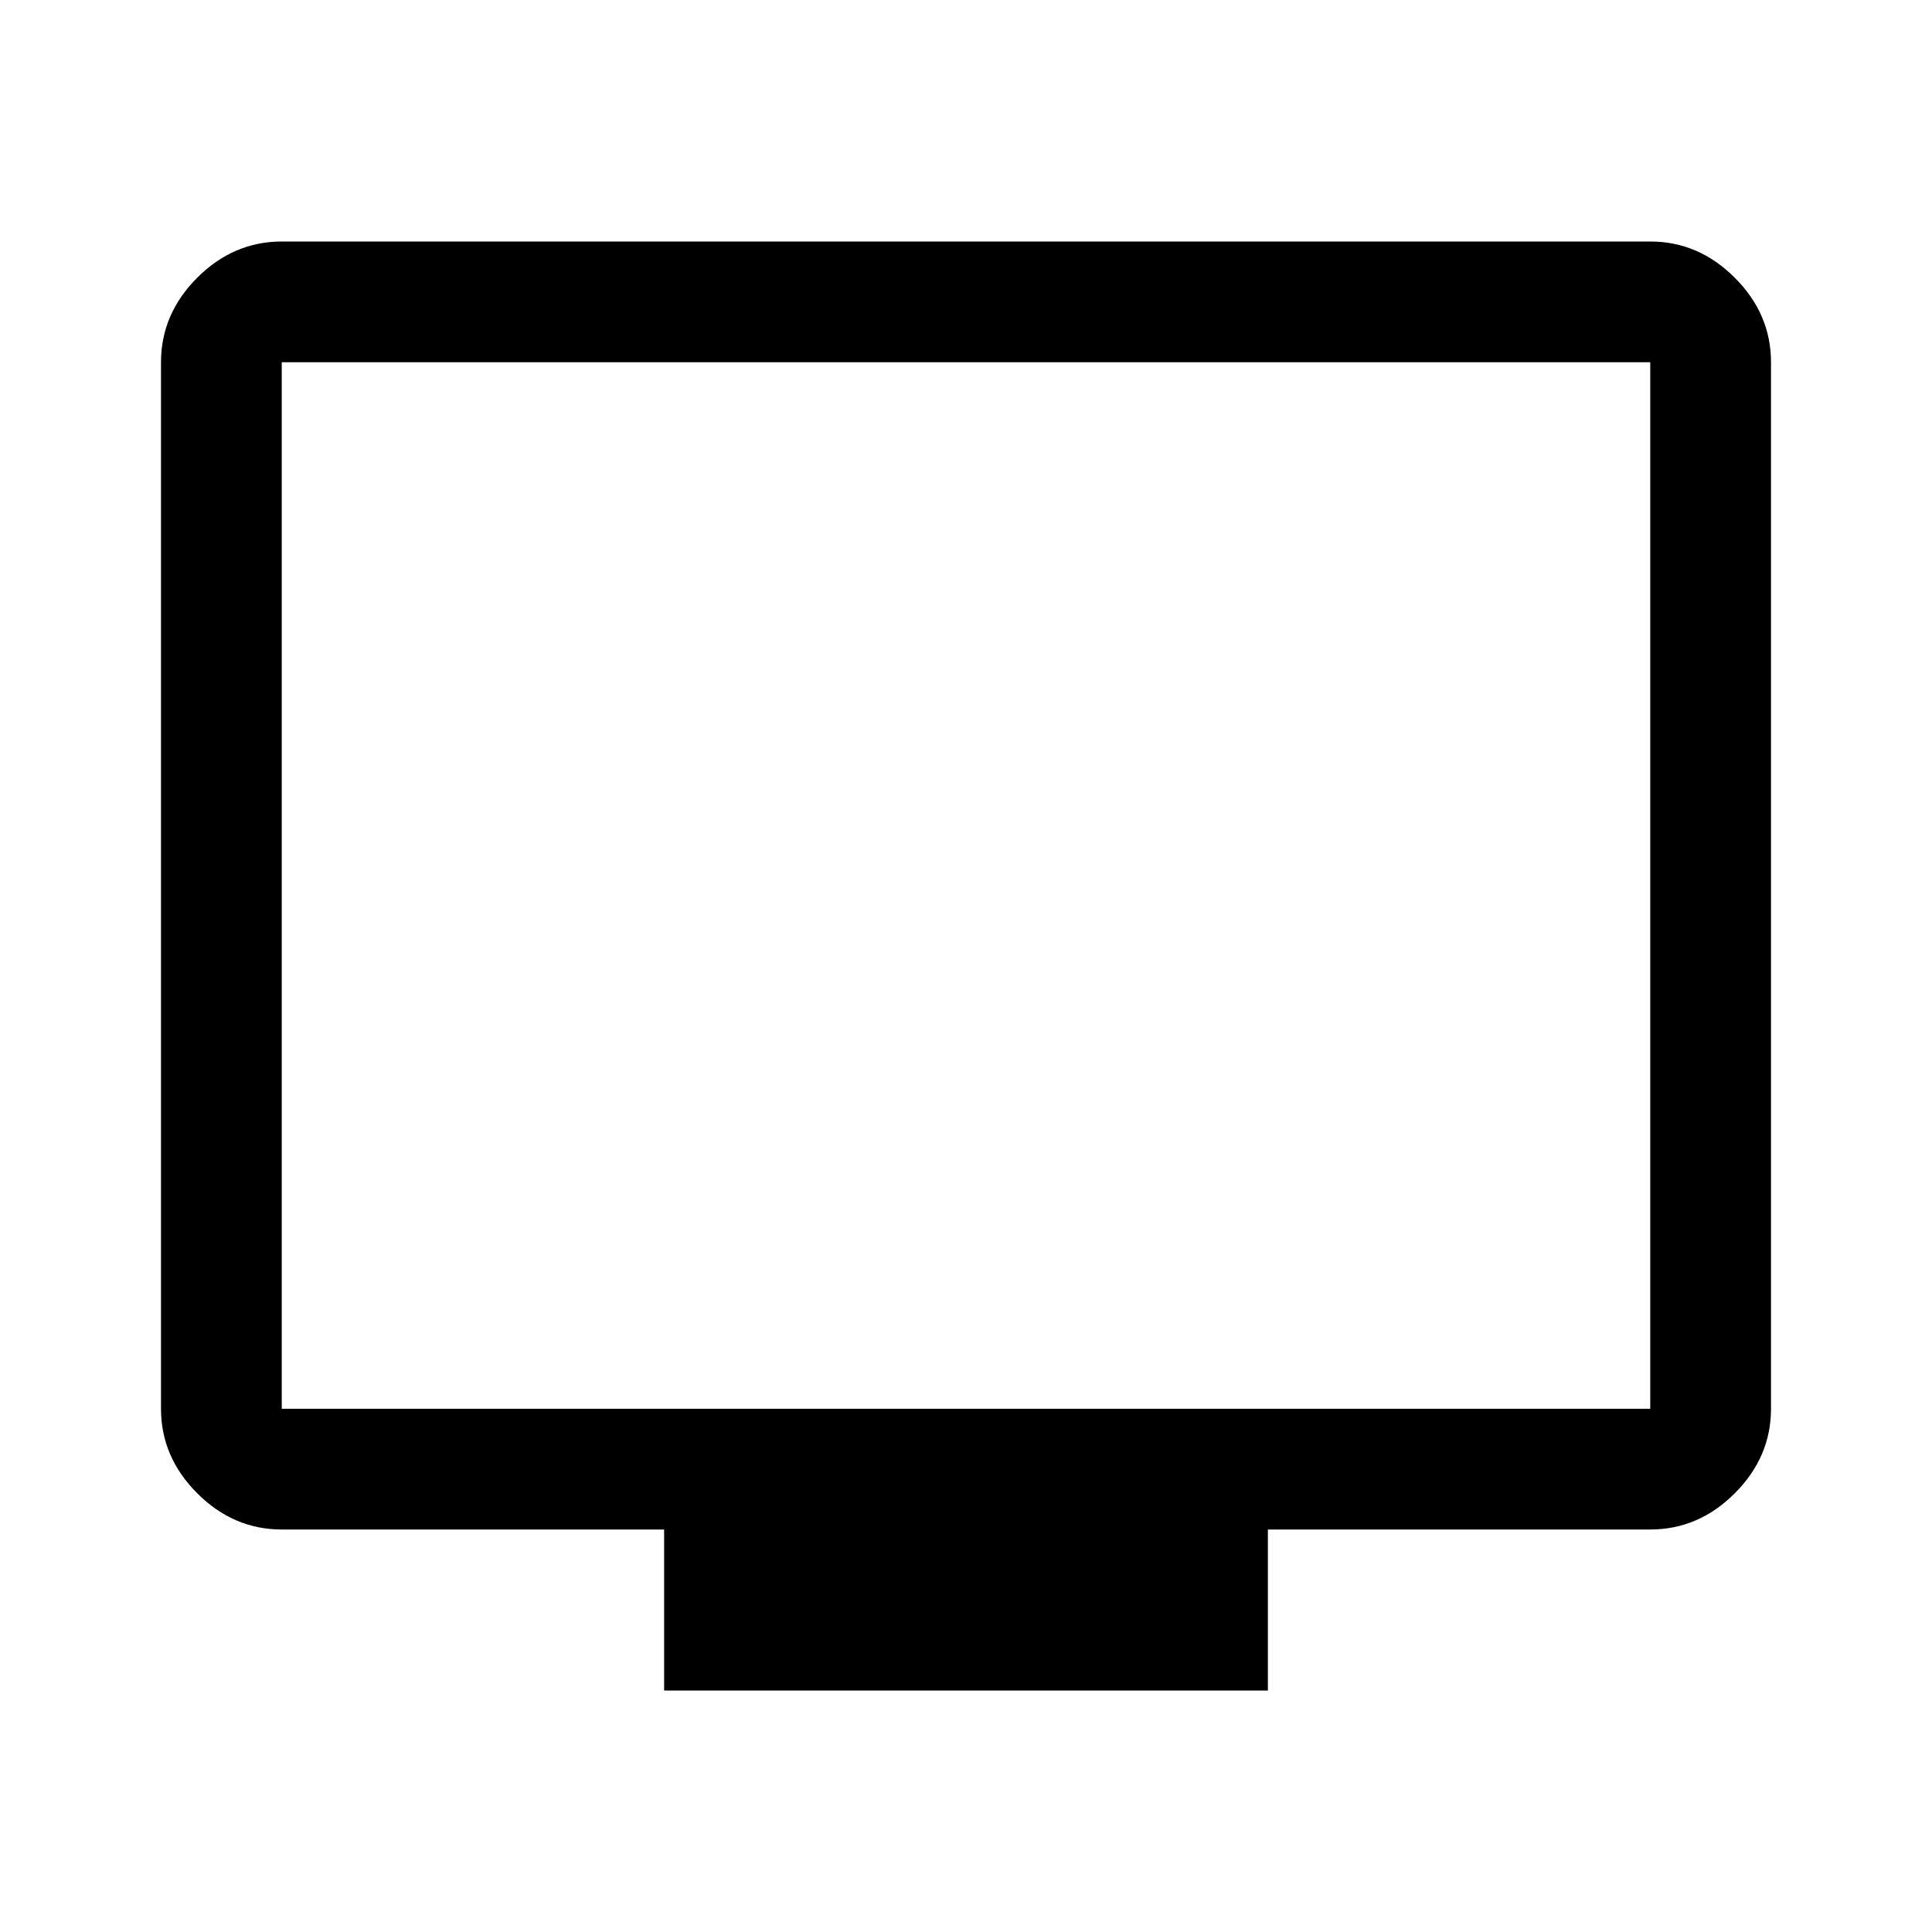
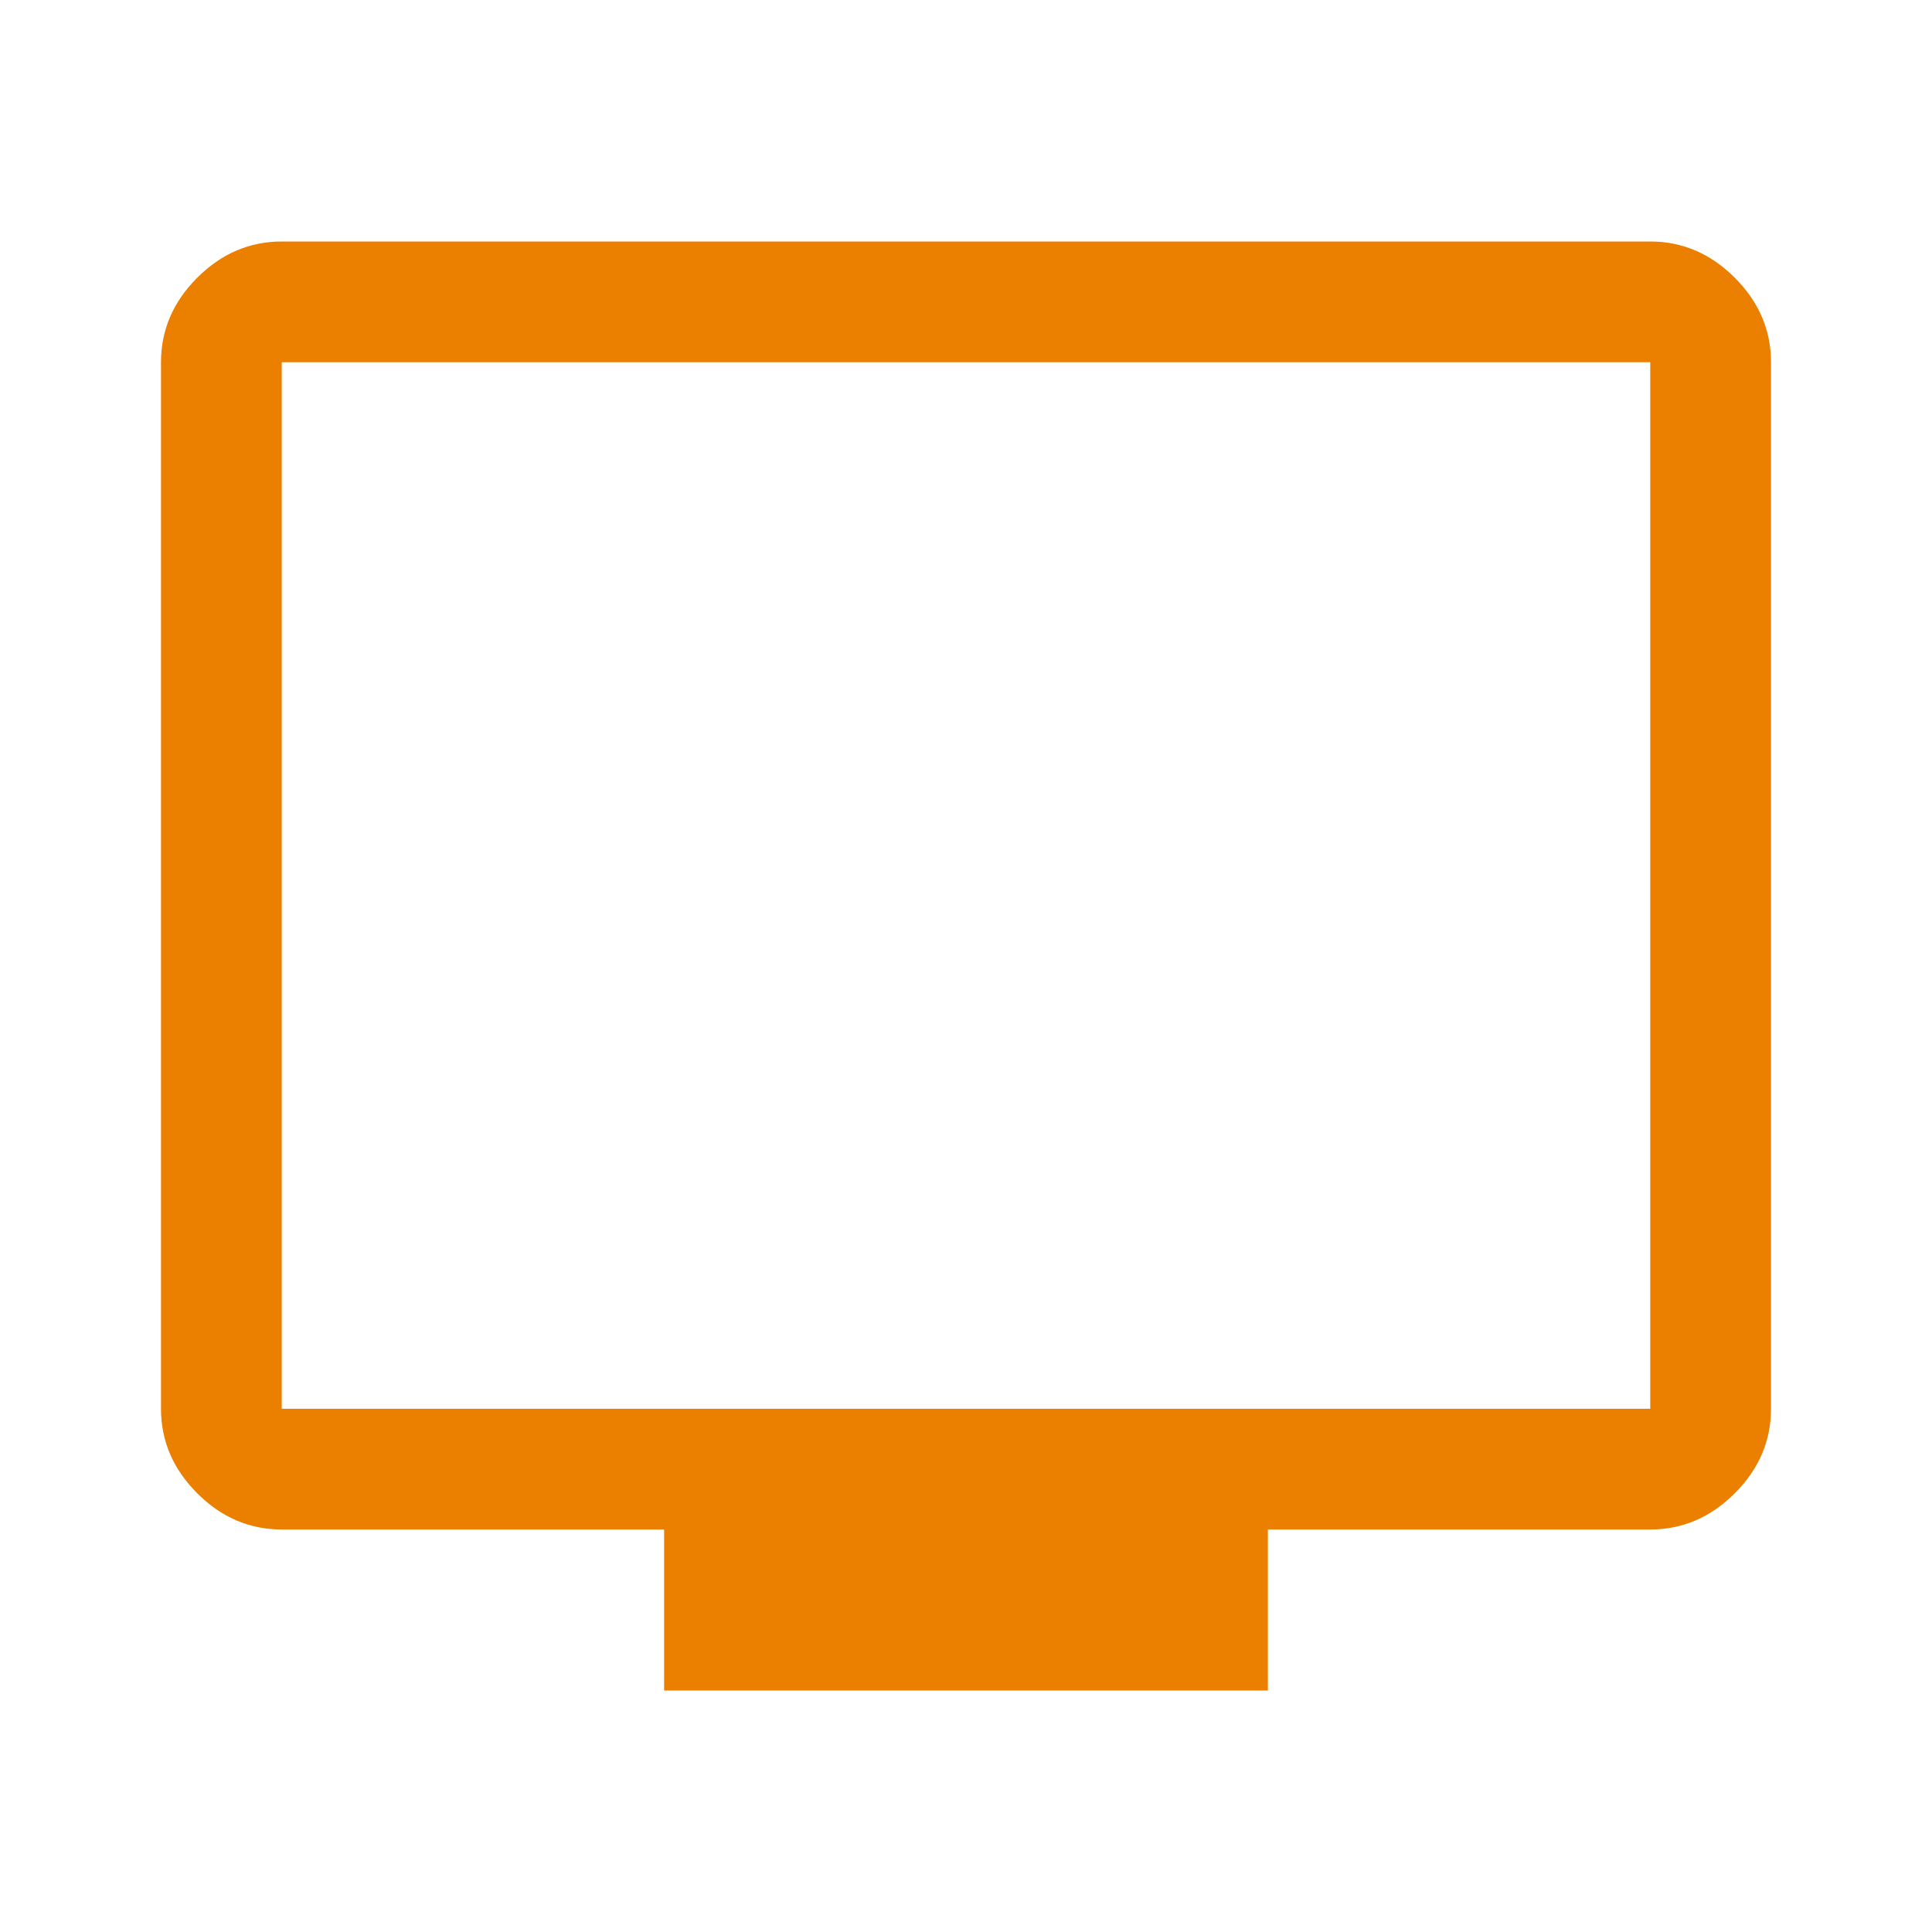
- <svg xmlns="http://www.w3.org/2000/svg" height="48" viewBox="0 -960 960 960" width="48">
+ <svg xmlns="http://www.w3.org/2000/svg" fill="#EB7F00" height="48" viewBox="0 -960 960 960" width="48">
  <path d="M330-120v-80H140q-24 0-42-18t-18-42v-520q0-24 18-42t42-18h680q24 0 42 18t18 42v520q0 24-18 42t-42 18H630v80H330ZM140-260h680v-520H140v520Zm0 0v-520 520Z" />
</svg>
